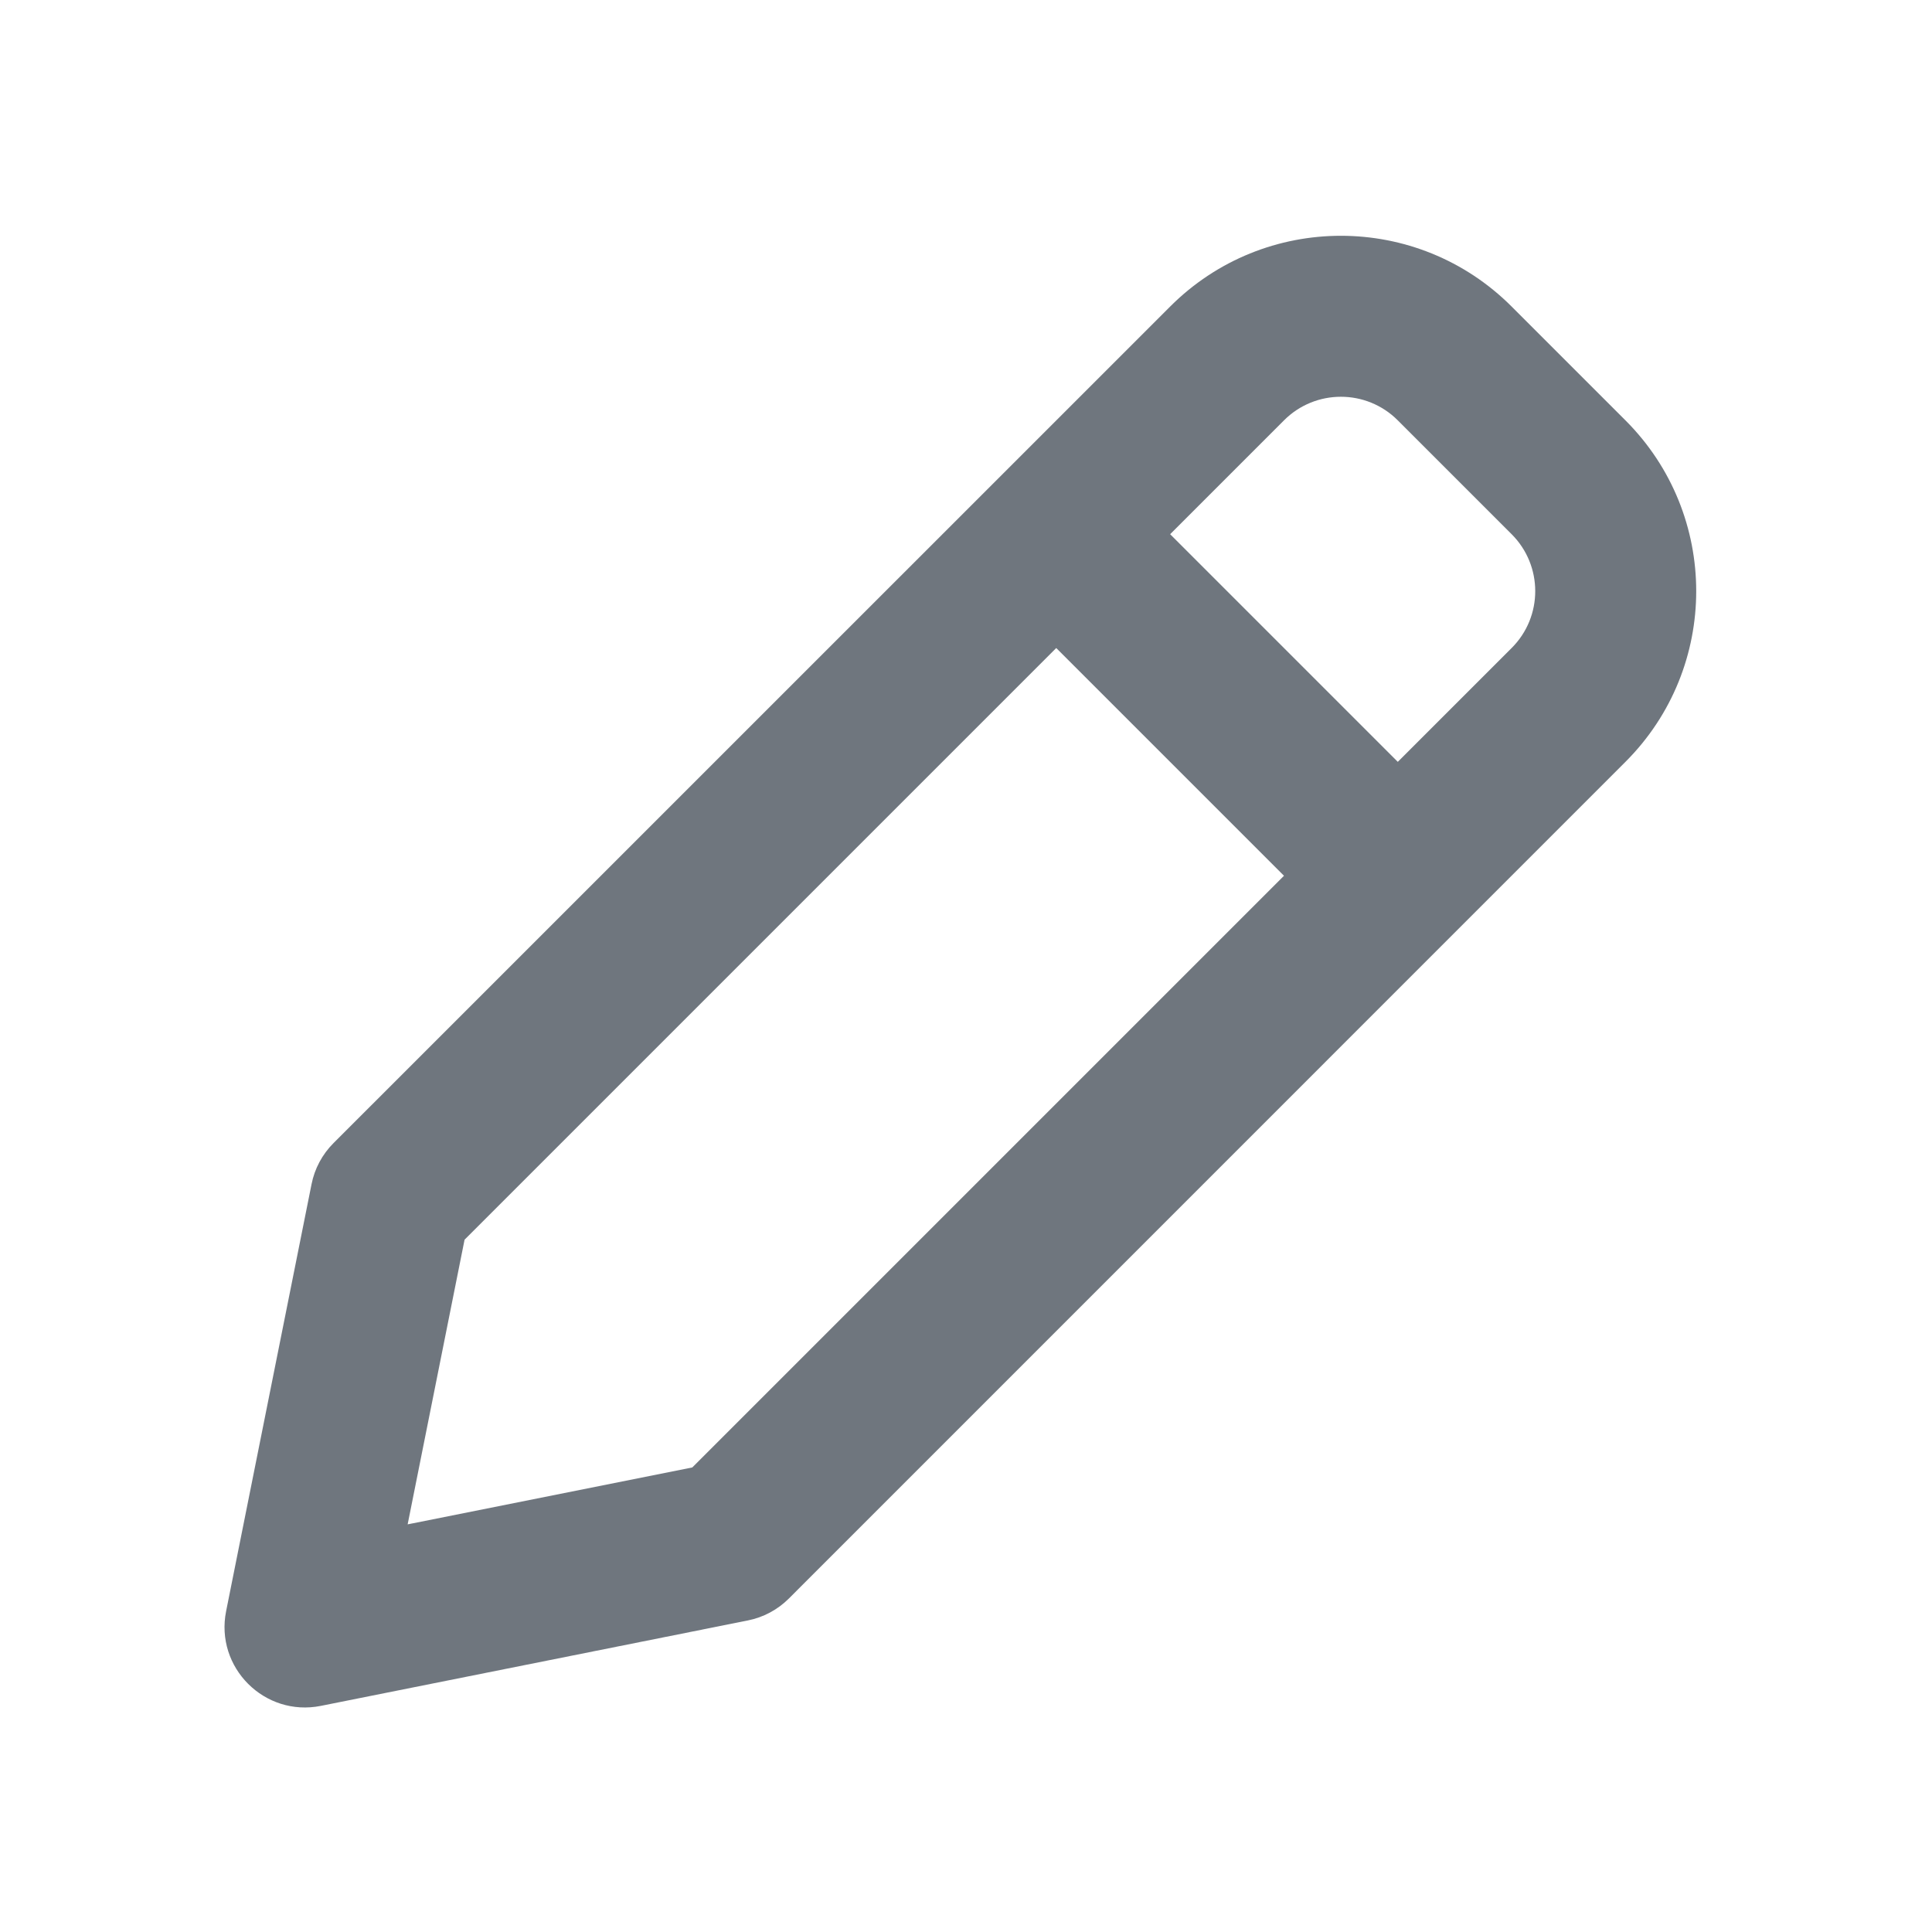
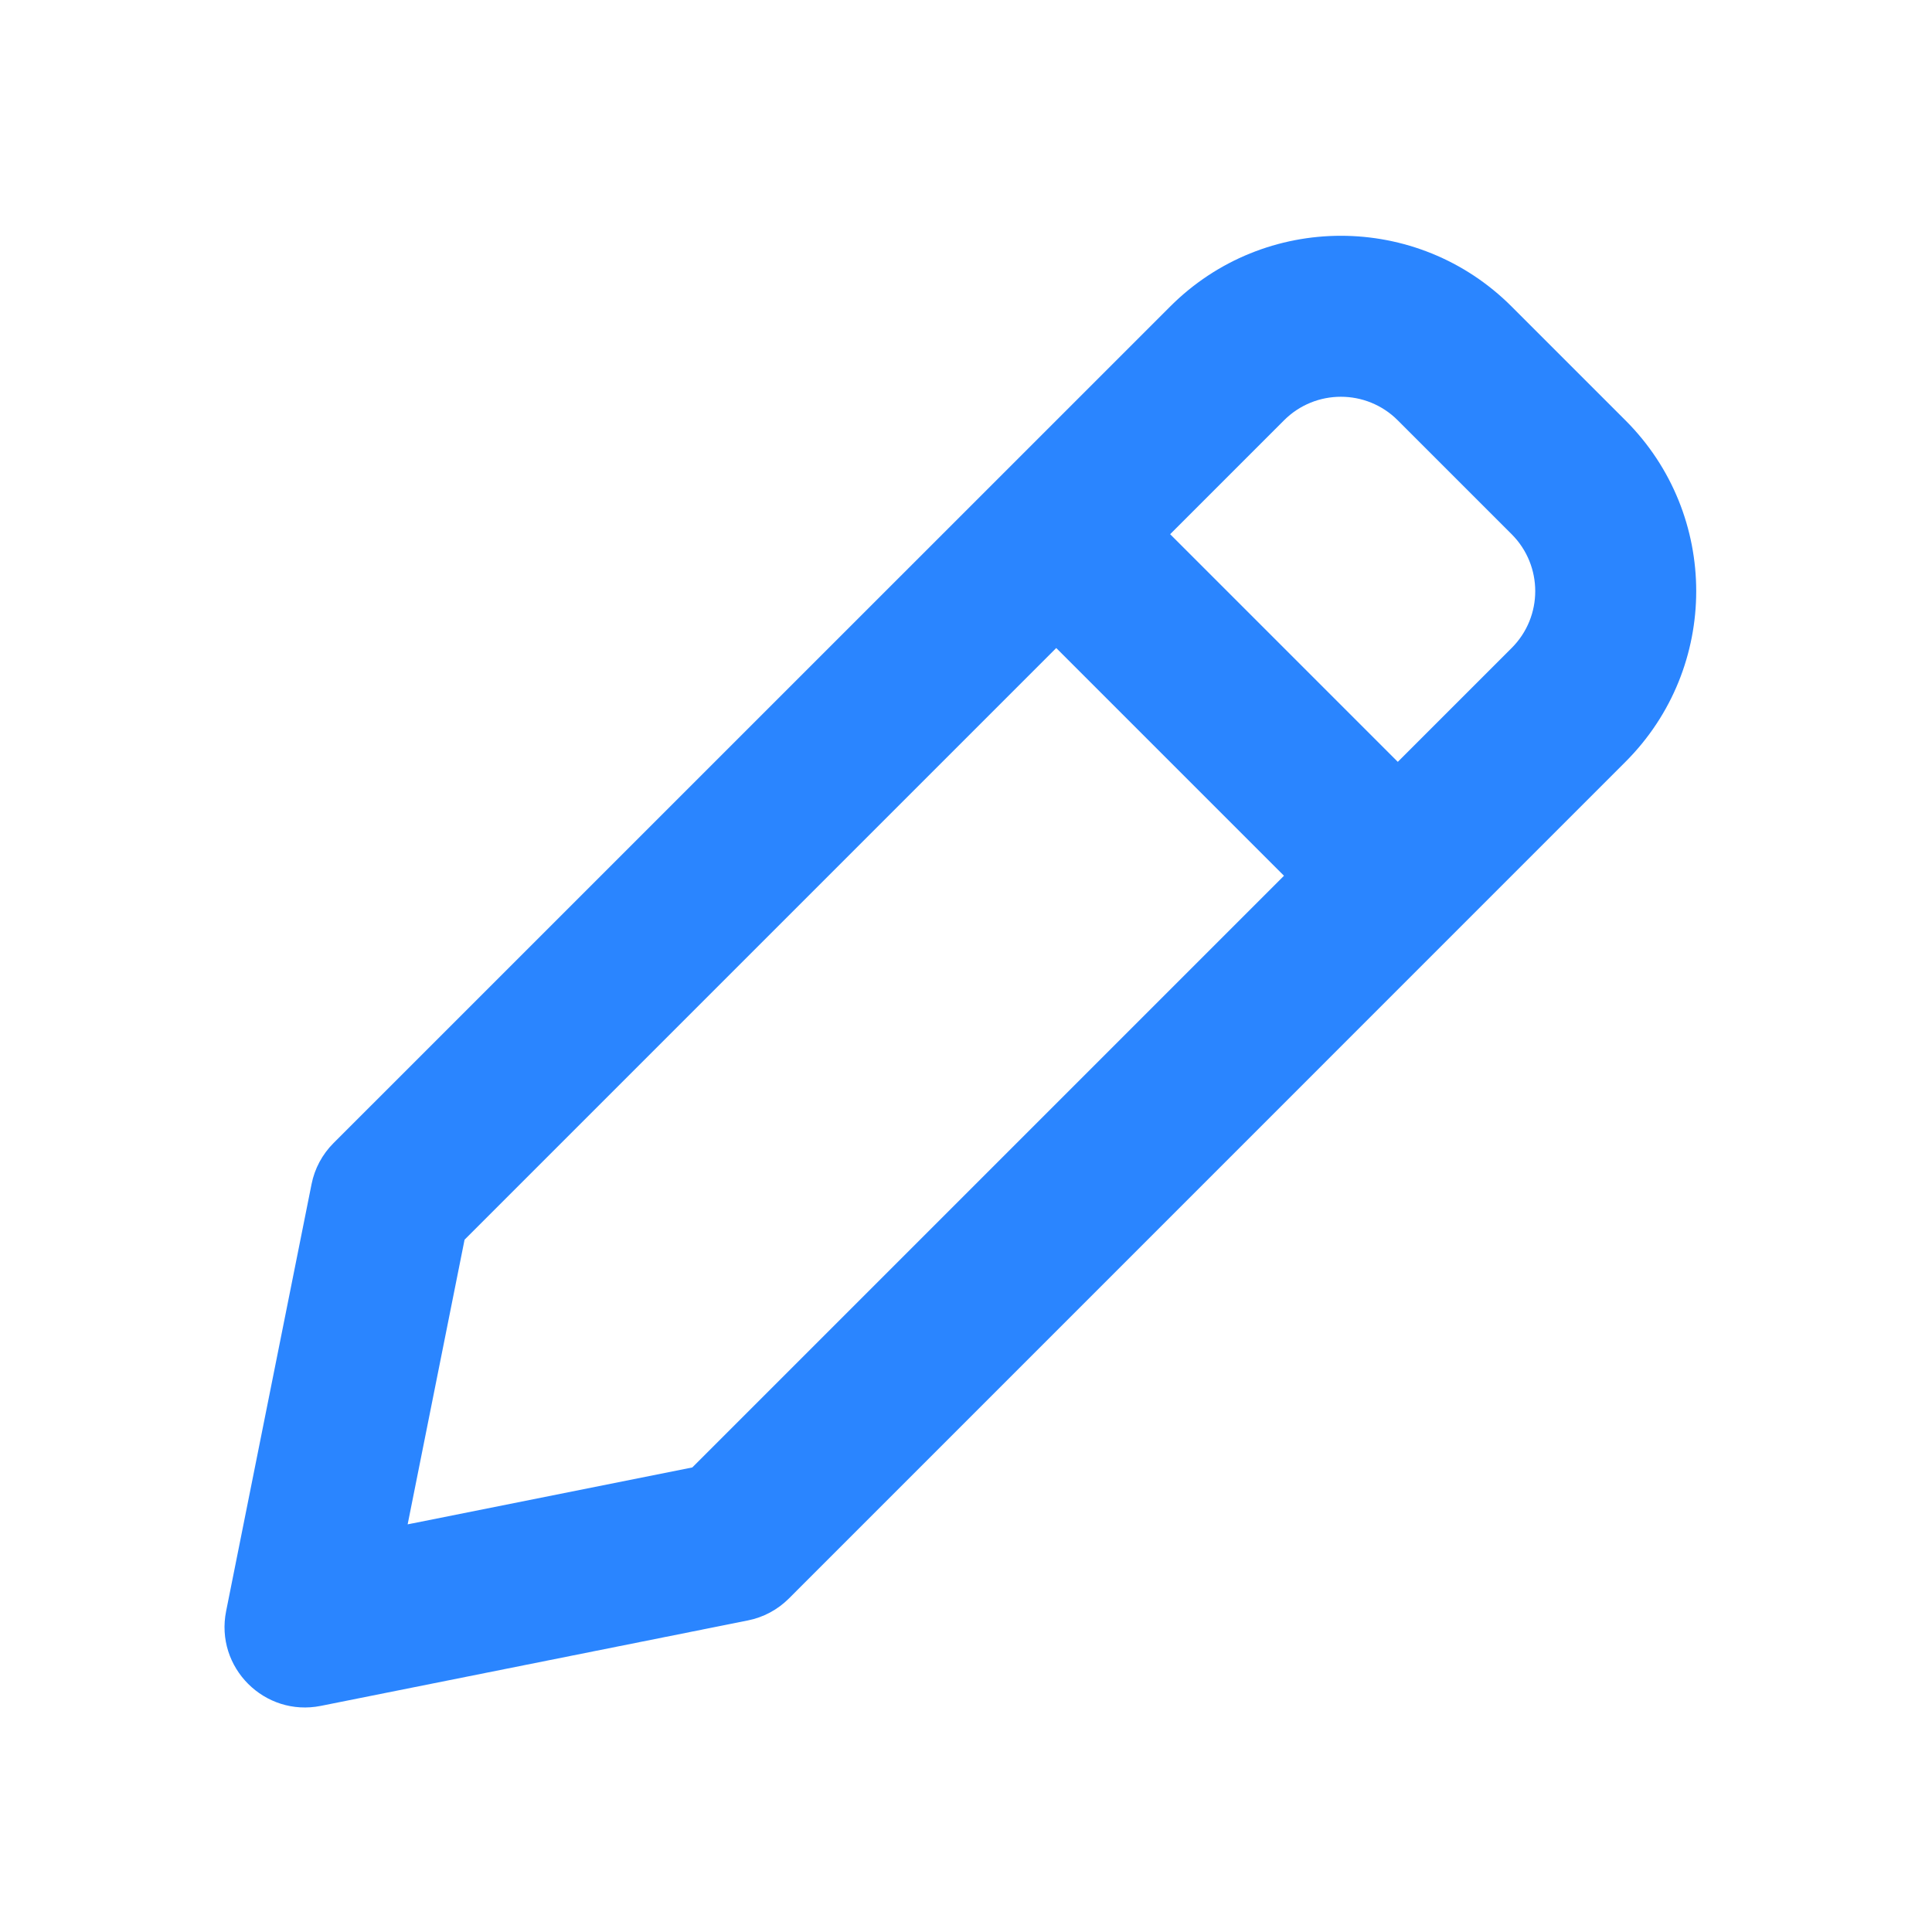
<svg xmlns="http://www.w3.org/2000/svg" width="24" height="24" viewBox="0 0 24 24" fill="none">
-   <path fill-rule="evenodd" clip-rule="evenodd" d="M14.536 3.808C15.707 2.636 17.607 2.636 18.778 3.808L20.192 5.222C21.364 6.393 21.364 8.293 20.192 9.464L9.8 19.857C9.66 19.997 9.482 20.092 9.289 20.13L3.986 21.191C3.286 21.331 2.669 20.714 2.809 20.014L3.87 14.711C3.908 14.518 4.003 14.34 4.143 14.2L14.536 3.808ZM17.364 5.222L18.778 6.636C19.169 7.027 19.169 7.66 18.778 8.05L17.364 9.464L14.536 6.636L15.95 5.222C16.34 4.831 16.974 4.831 17.364 5.222ZM13.121 8.05L5.771 15.4L5.064 18.936L8.6 18.229L15.95 10.879L13.121 8.05Z" fill="#6F767E" />
+   <path fill-rule="evenodd" clip-rule="evenodd" d="M14.536 3.808C15.707 2.636 17.607 2.636 18.778 3.808L20.192 5.222C21.364 6.393 21.364 8.293 20.192 9.464L9.8 19.857C9.66 19.997 9.482 20.092 9.289 20.13L3.986 21.191C3.286 21.331 2.669 20.714 2.809 20.014L3.87 14.711C3.908 14.518 4.003 14.34 4.143 14.2L14.536 3.808ZM17.364 5.222L18.778 6.636C19.169 7.027 19.169 7.66 18.778 8.05L17.364 9.464L14.536 6.636L15.95 5.222C16.34 4.831 16.974 4.831 17.364 5.222ZM13.121 8.05L5.771 15.4L5.064 18.936L8.6 18.229L15.95 10.879L13.121 8.05Z" fill="#2A85FF" />
</svg>
